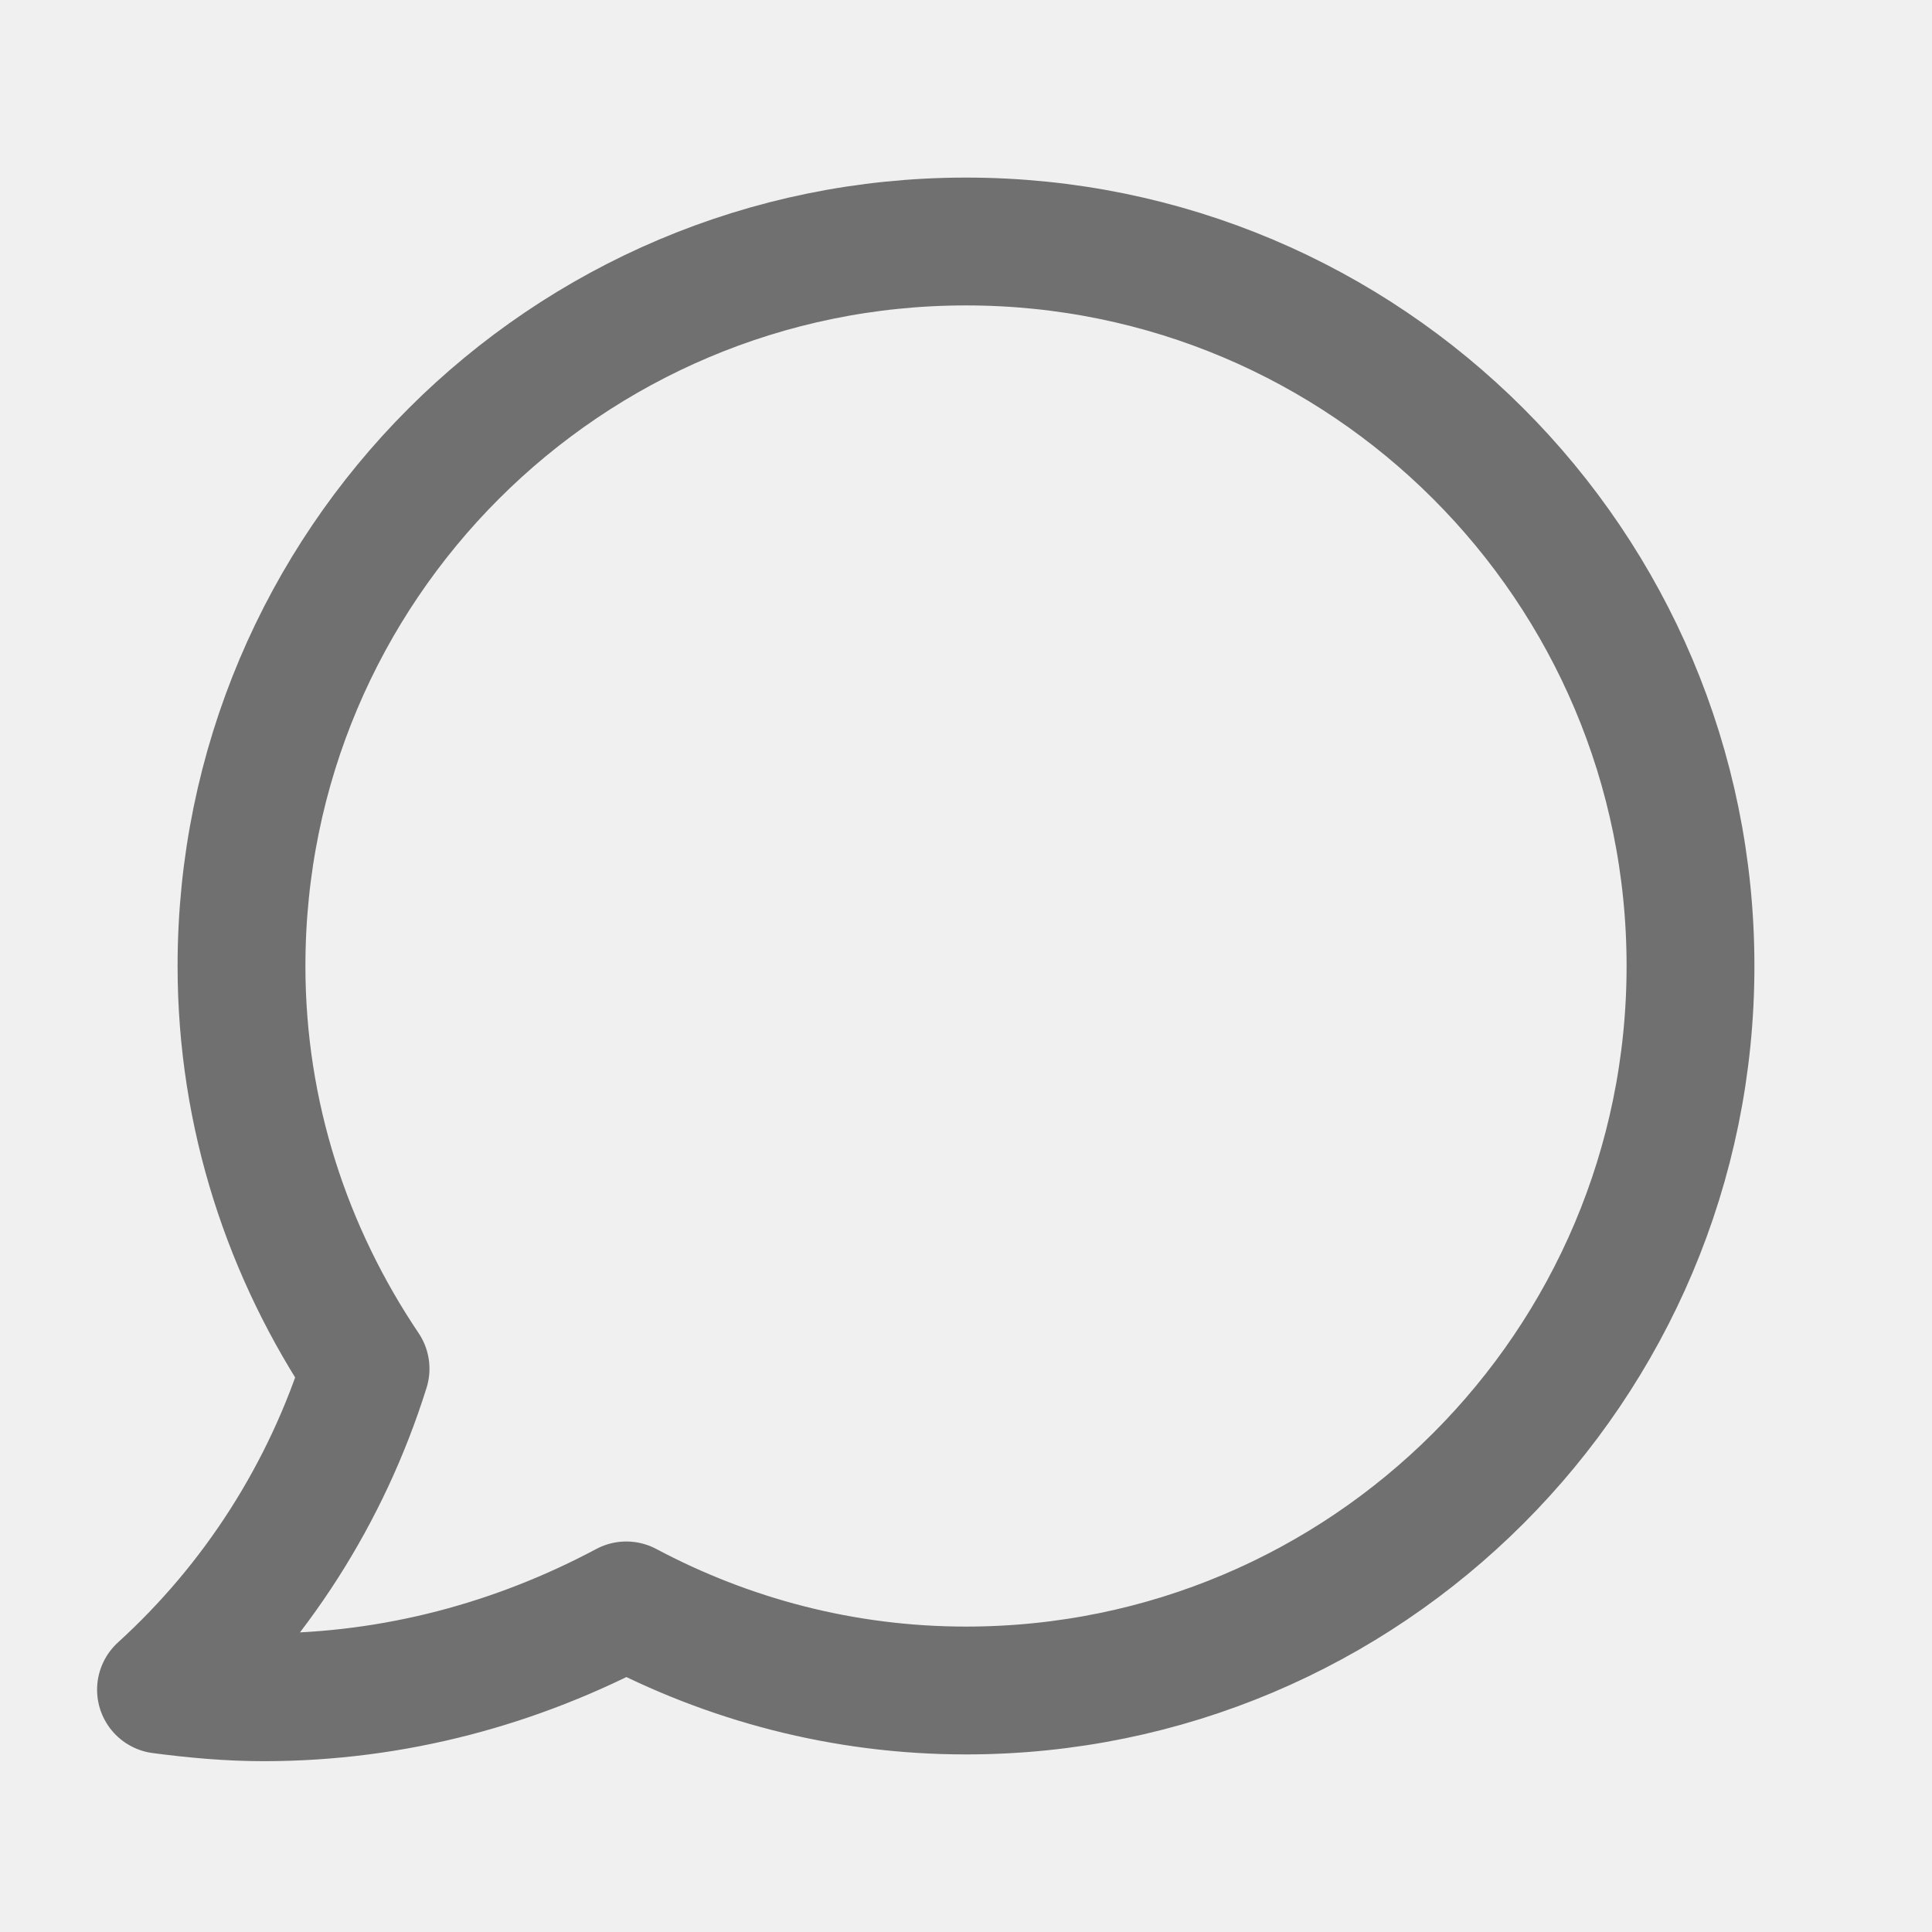
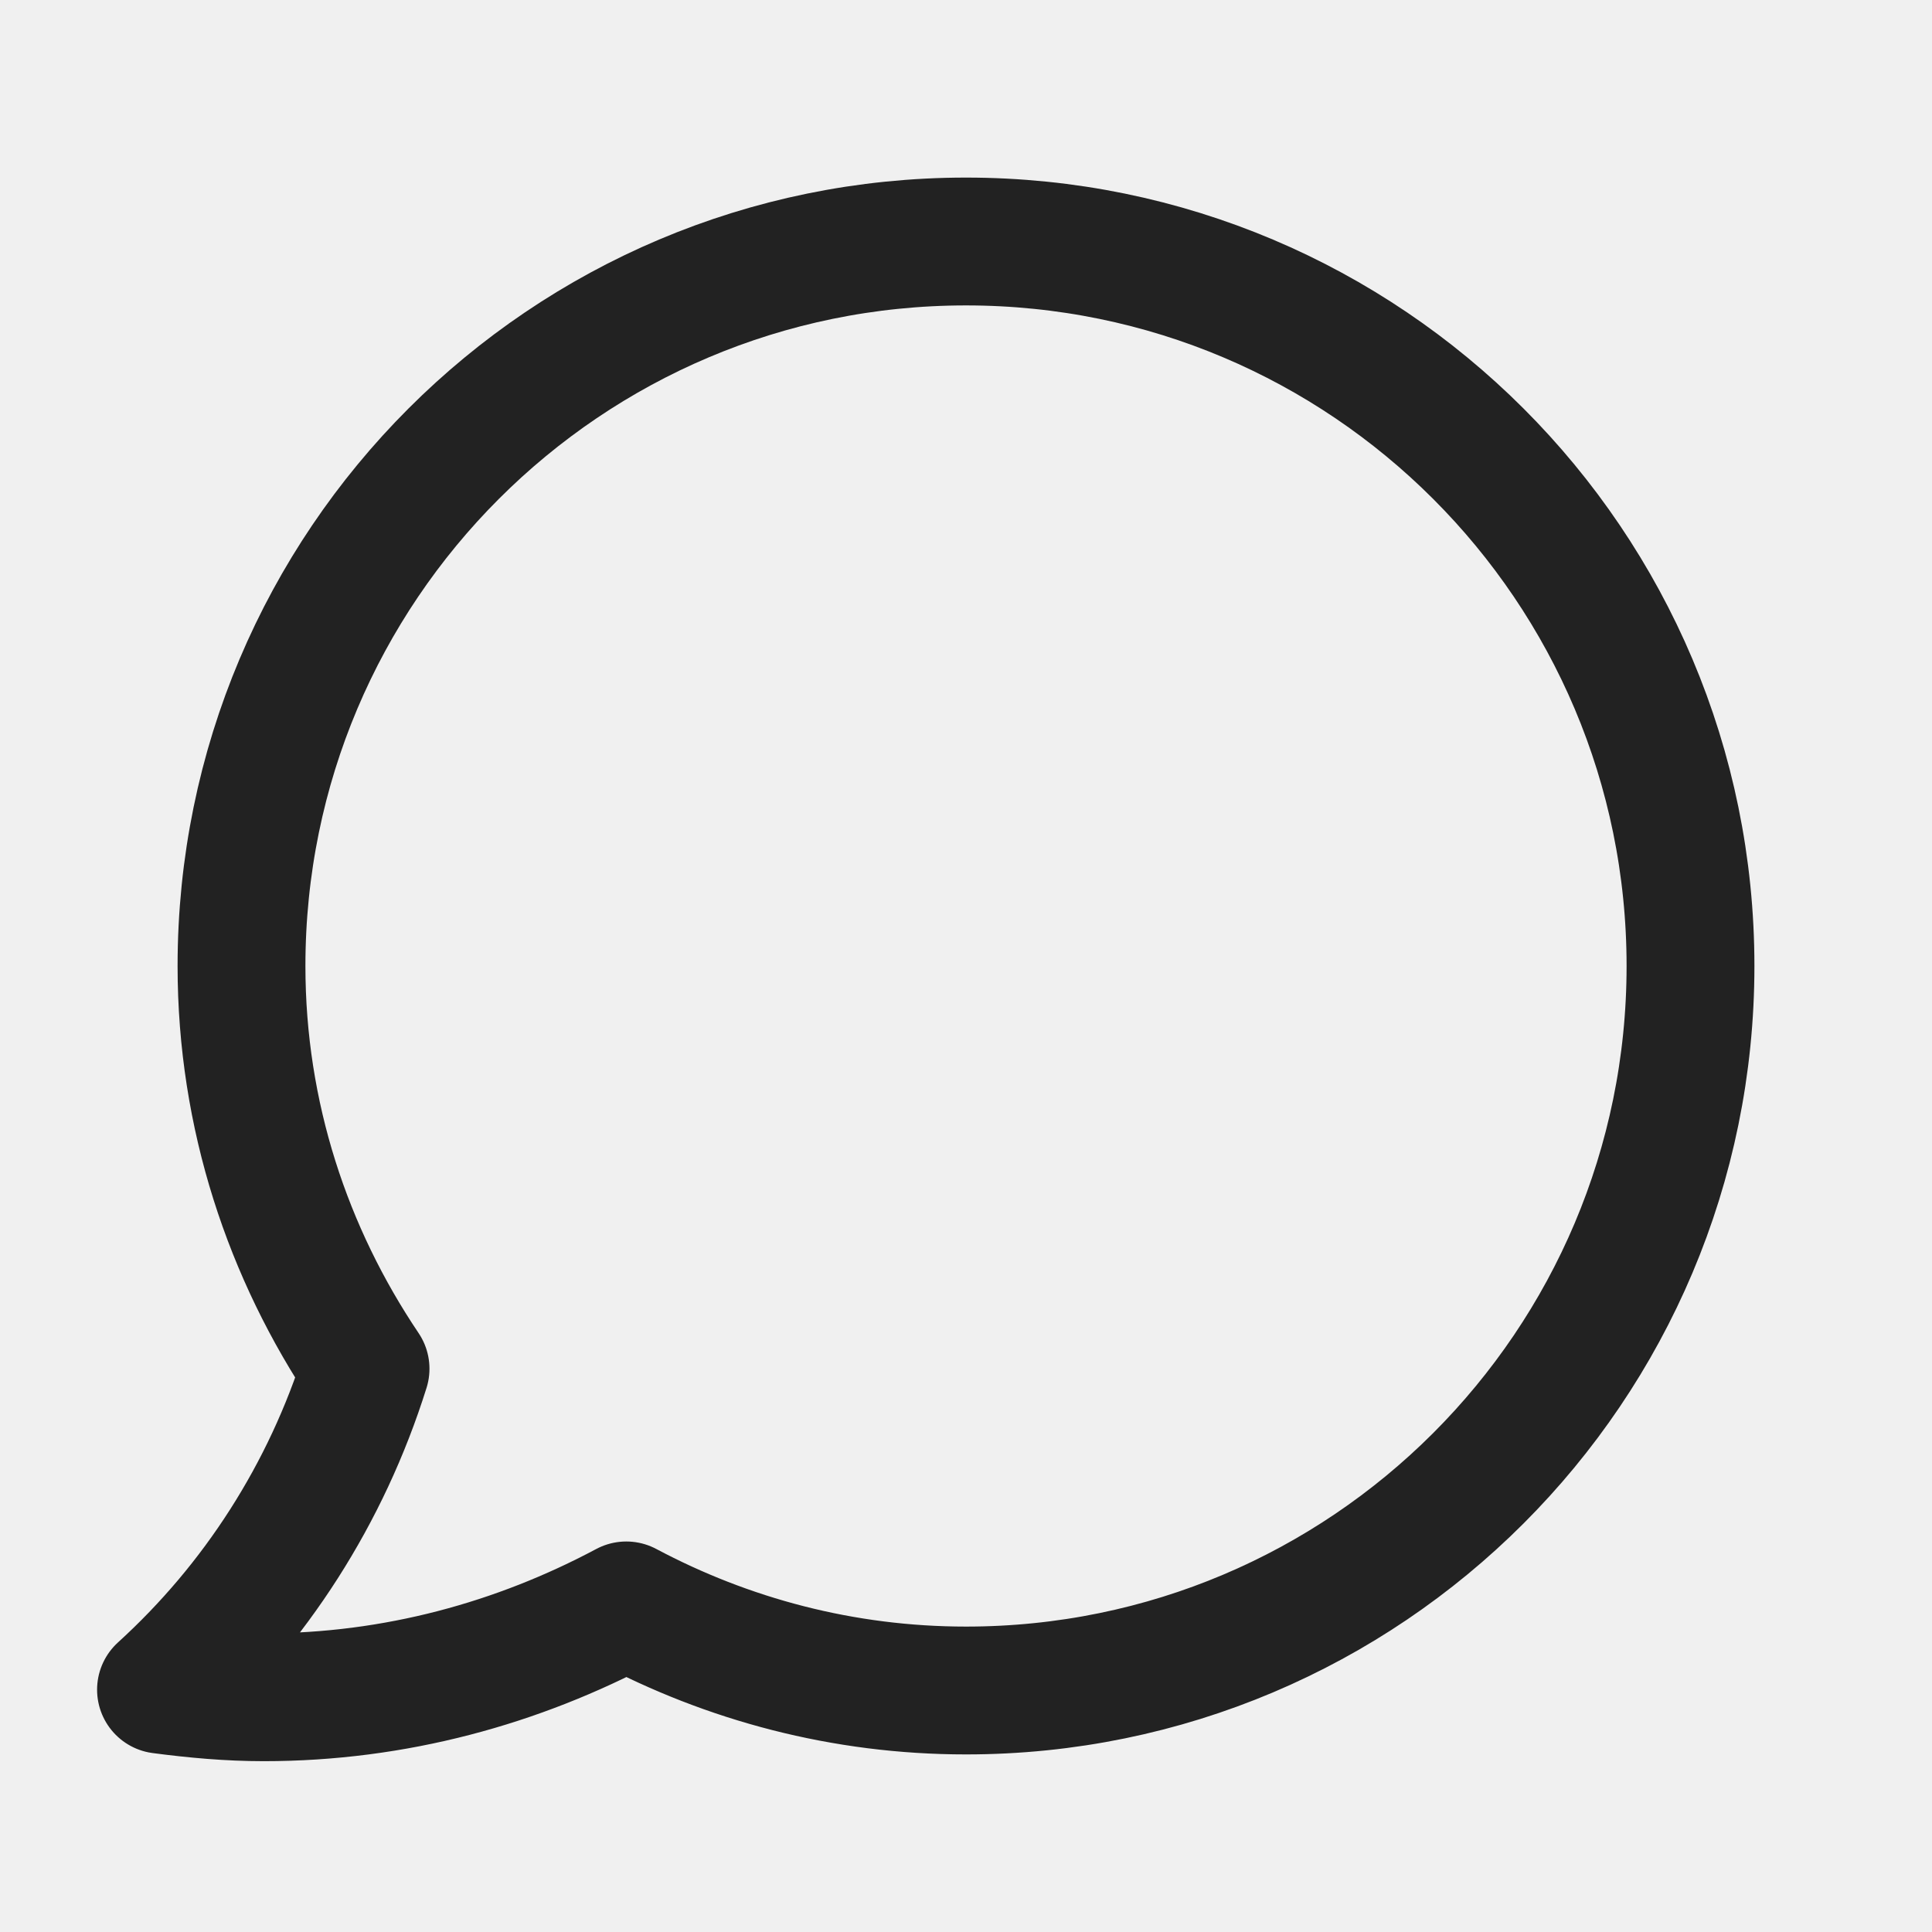
<svg xmlns="http://www.w3.org/2000/svg" width="24" height="24" viewBox="0 0 24 24" fill="none">
  <g clip-path="url(#clip0_848_21118)">
-     <path d="M4.541 17.003C3.577 15.571 3 13.857 3 12C3 7.029 7.029 3 12 3C16.971 3 21 7.029 21 12C21 16.971 16.971 21 12 21C10.474 21 9.04 20.613 7.78 19.943C6.434 20.661 4.907 21.084 3.276 21.084C2.842 21.084 2.419 21.045 2 20.99C3.173 19.923 4.055 18.553 4.541 17.003Z" stroke="#707070" stroke-width="1.588" stroke-linecap="round" stroke-linejoin="round" />
+     <path d="M4.541 17.003C3.577 15.571 3 13.857 3 12C3 7.029 7.029 3 12 3C16.971 3 21 7.029 21 12C21 16.971 16.971 21 12 21C10.474 21 9.04 20.613 7.78 19.943C6.434 20.661 4.907 21.084 3.276 21.084C2.842 21.084 2.419 21.045 2 20.99C3.173 19.923 4.055 18.553 4.541 17.003Z" stroke="#222222" stroke-width="1.588" stroke-linecap="round" stroke-linejoin="round" />
  </g>
  <defs>
    <clipPath id="clip0_848_21118">
      <rect width="24" height="24" fill="white" />
    </clipPath>
  </defs>
</svg>
